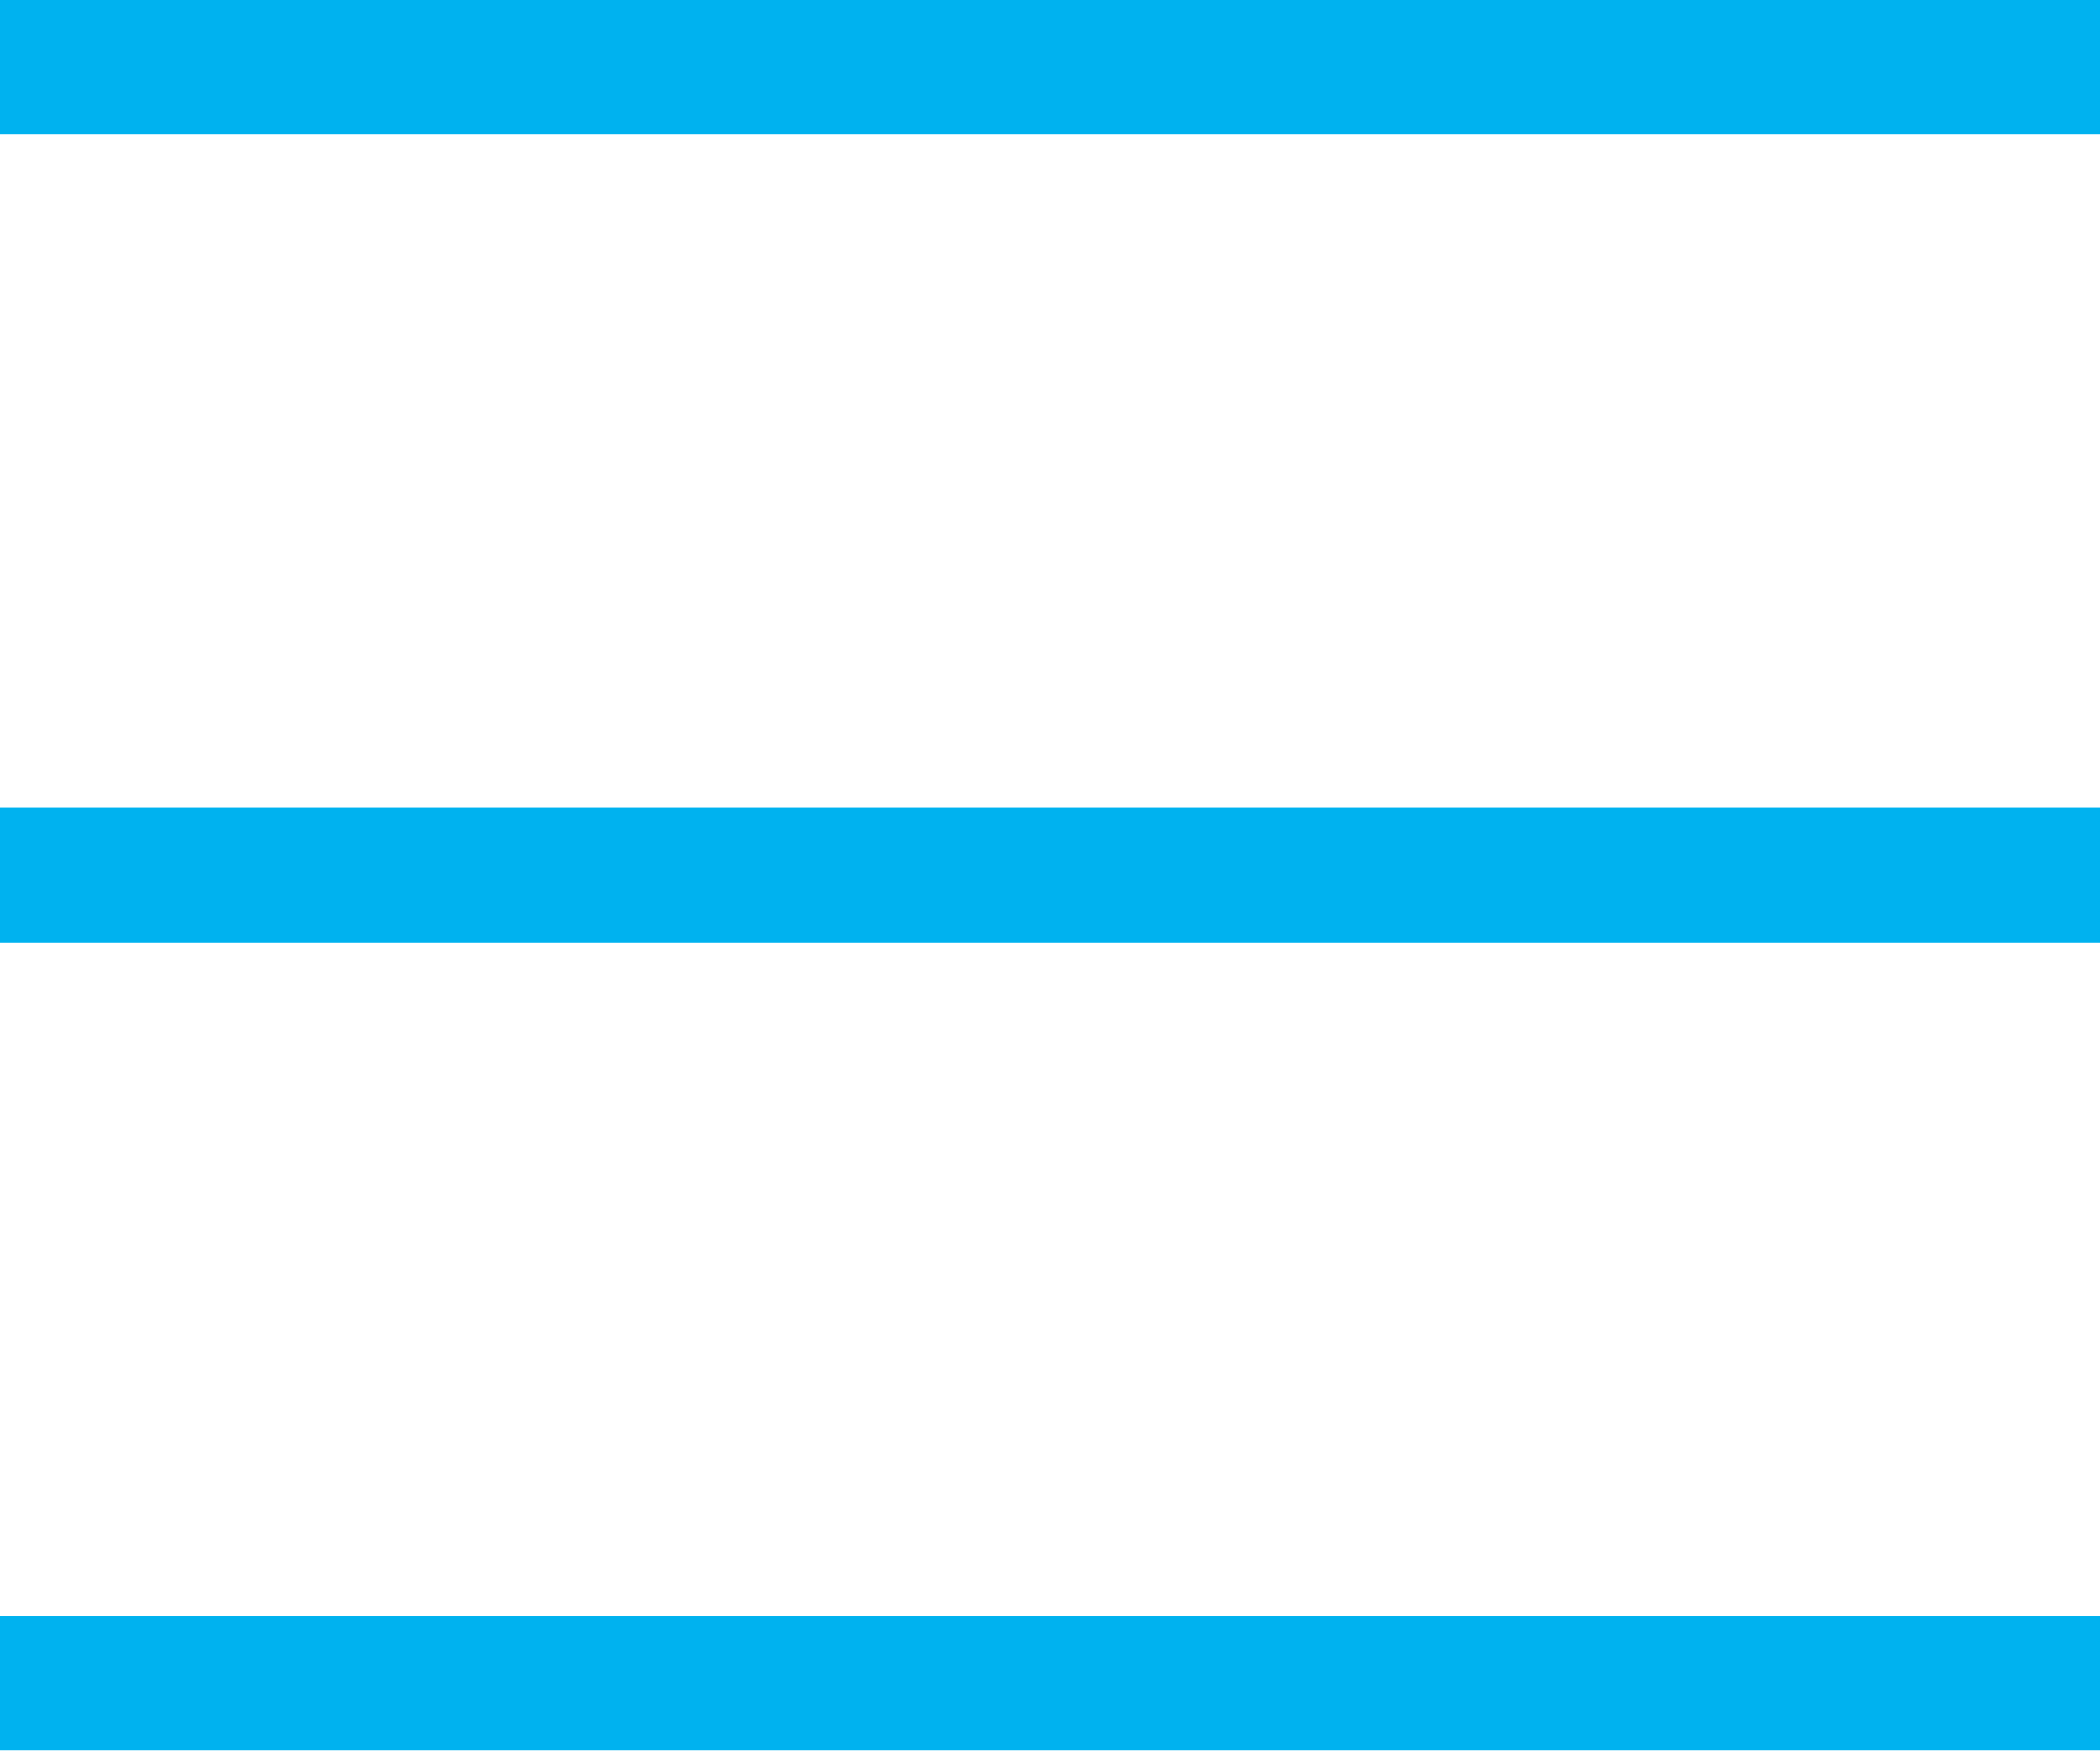
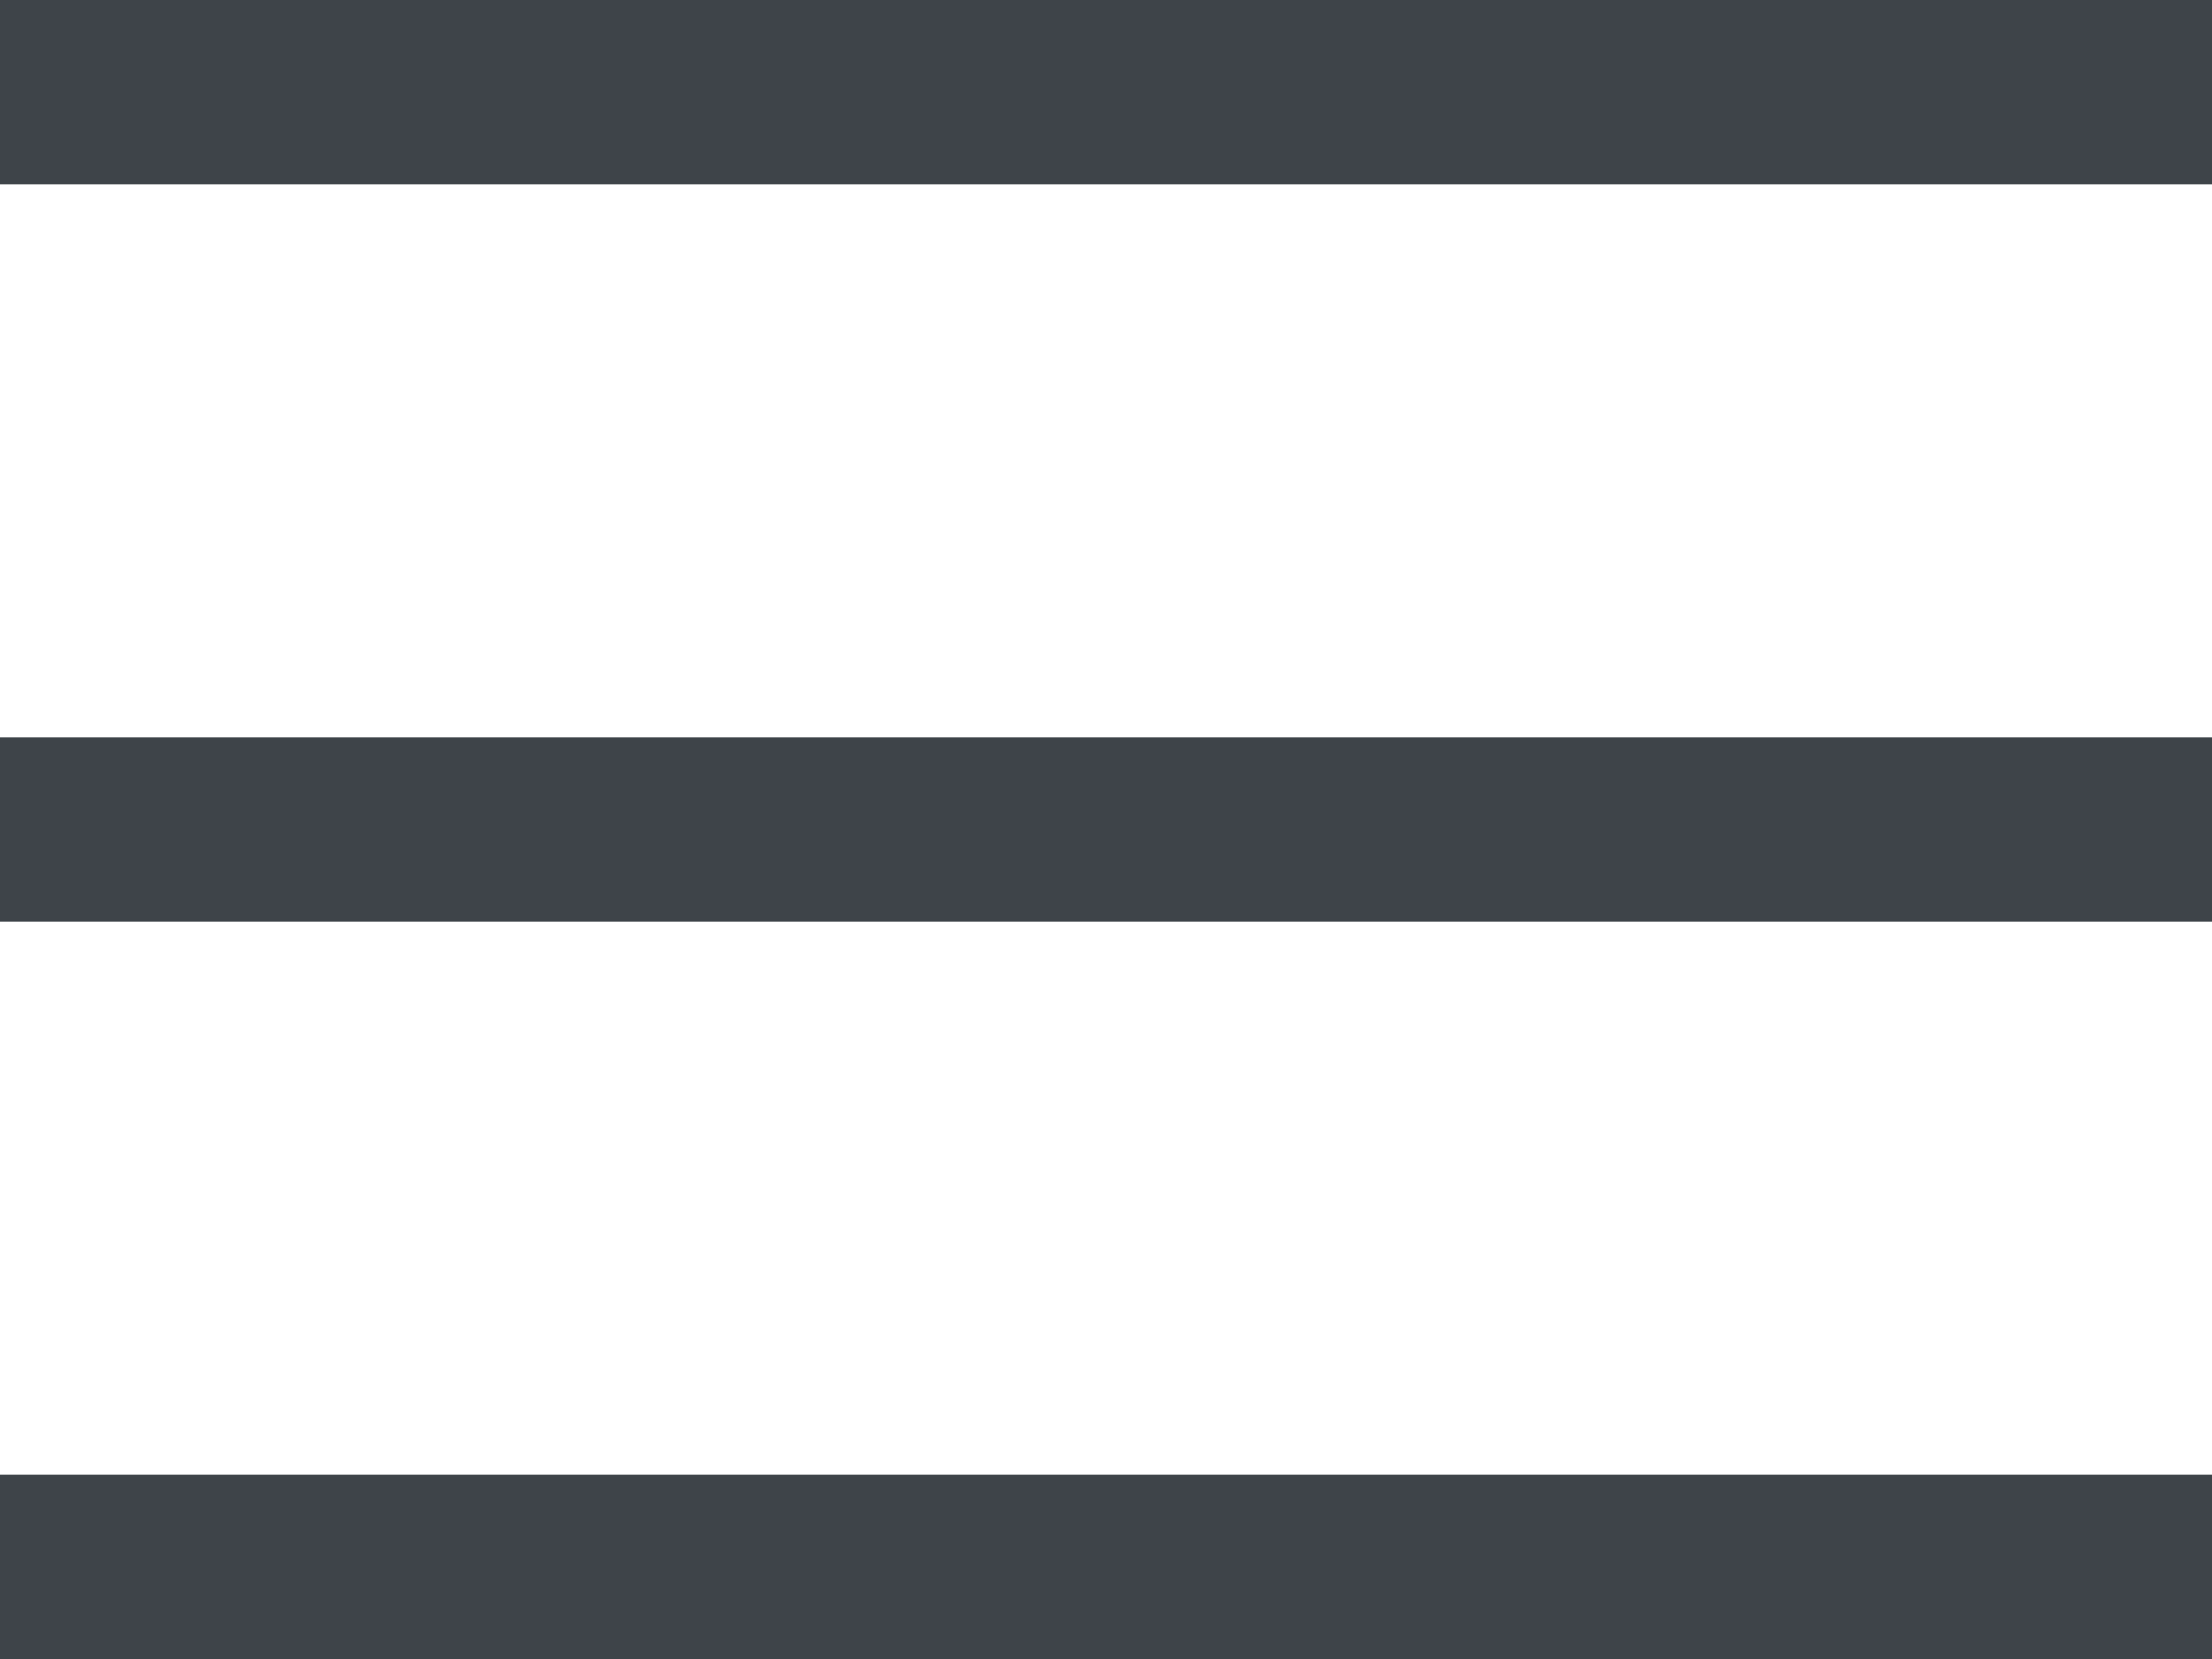
- <svg xmlns="http://www.w3.org/2000/svg" width="24" height="20" viewBox="0 0 24 20" fill="none">
-   <rect width="24" height="1.538" fill="#00b2ef" />
-   <rect y="9.231" width="24" height="1.538" fill="#00b2ef" />
-   <rect y="18.461" width="24" height="1.538" fill="#00b2ef" />
+ <svg xmlns="http://www.w3.org/2000/svg" width="24" height="18" viewBox="0 0 24 18" fill="none">
+   <rect width="24" height="2" fill="#3E4449" />
+   <rect y="8" width="24" height="2" fill="#3E4449" />
+   <rect y="16" width="24" height="2" fill="#3E4449" />
</svg>
